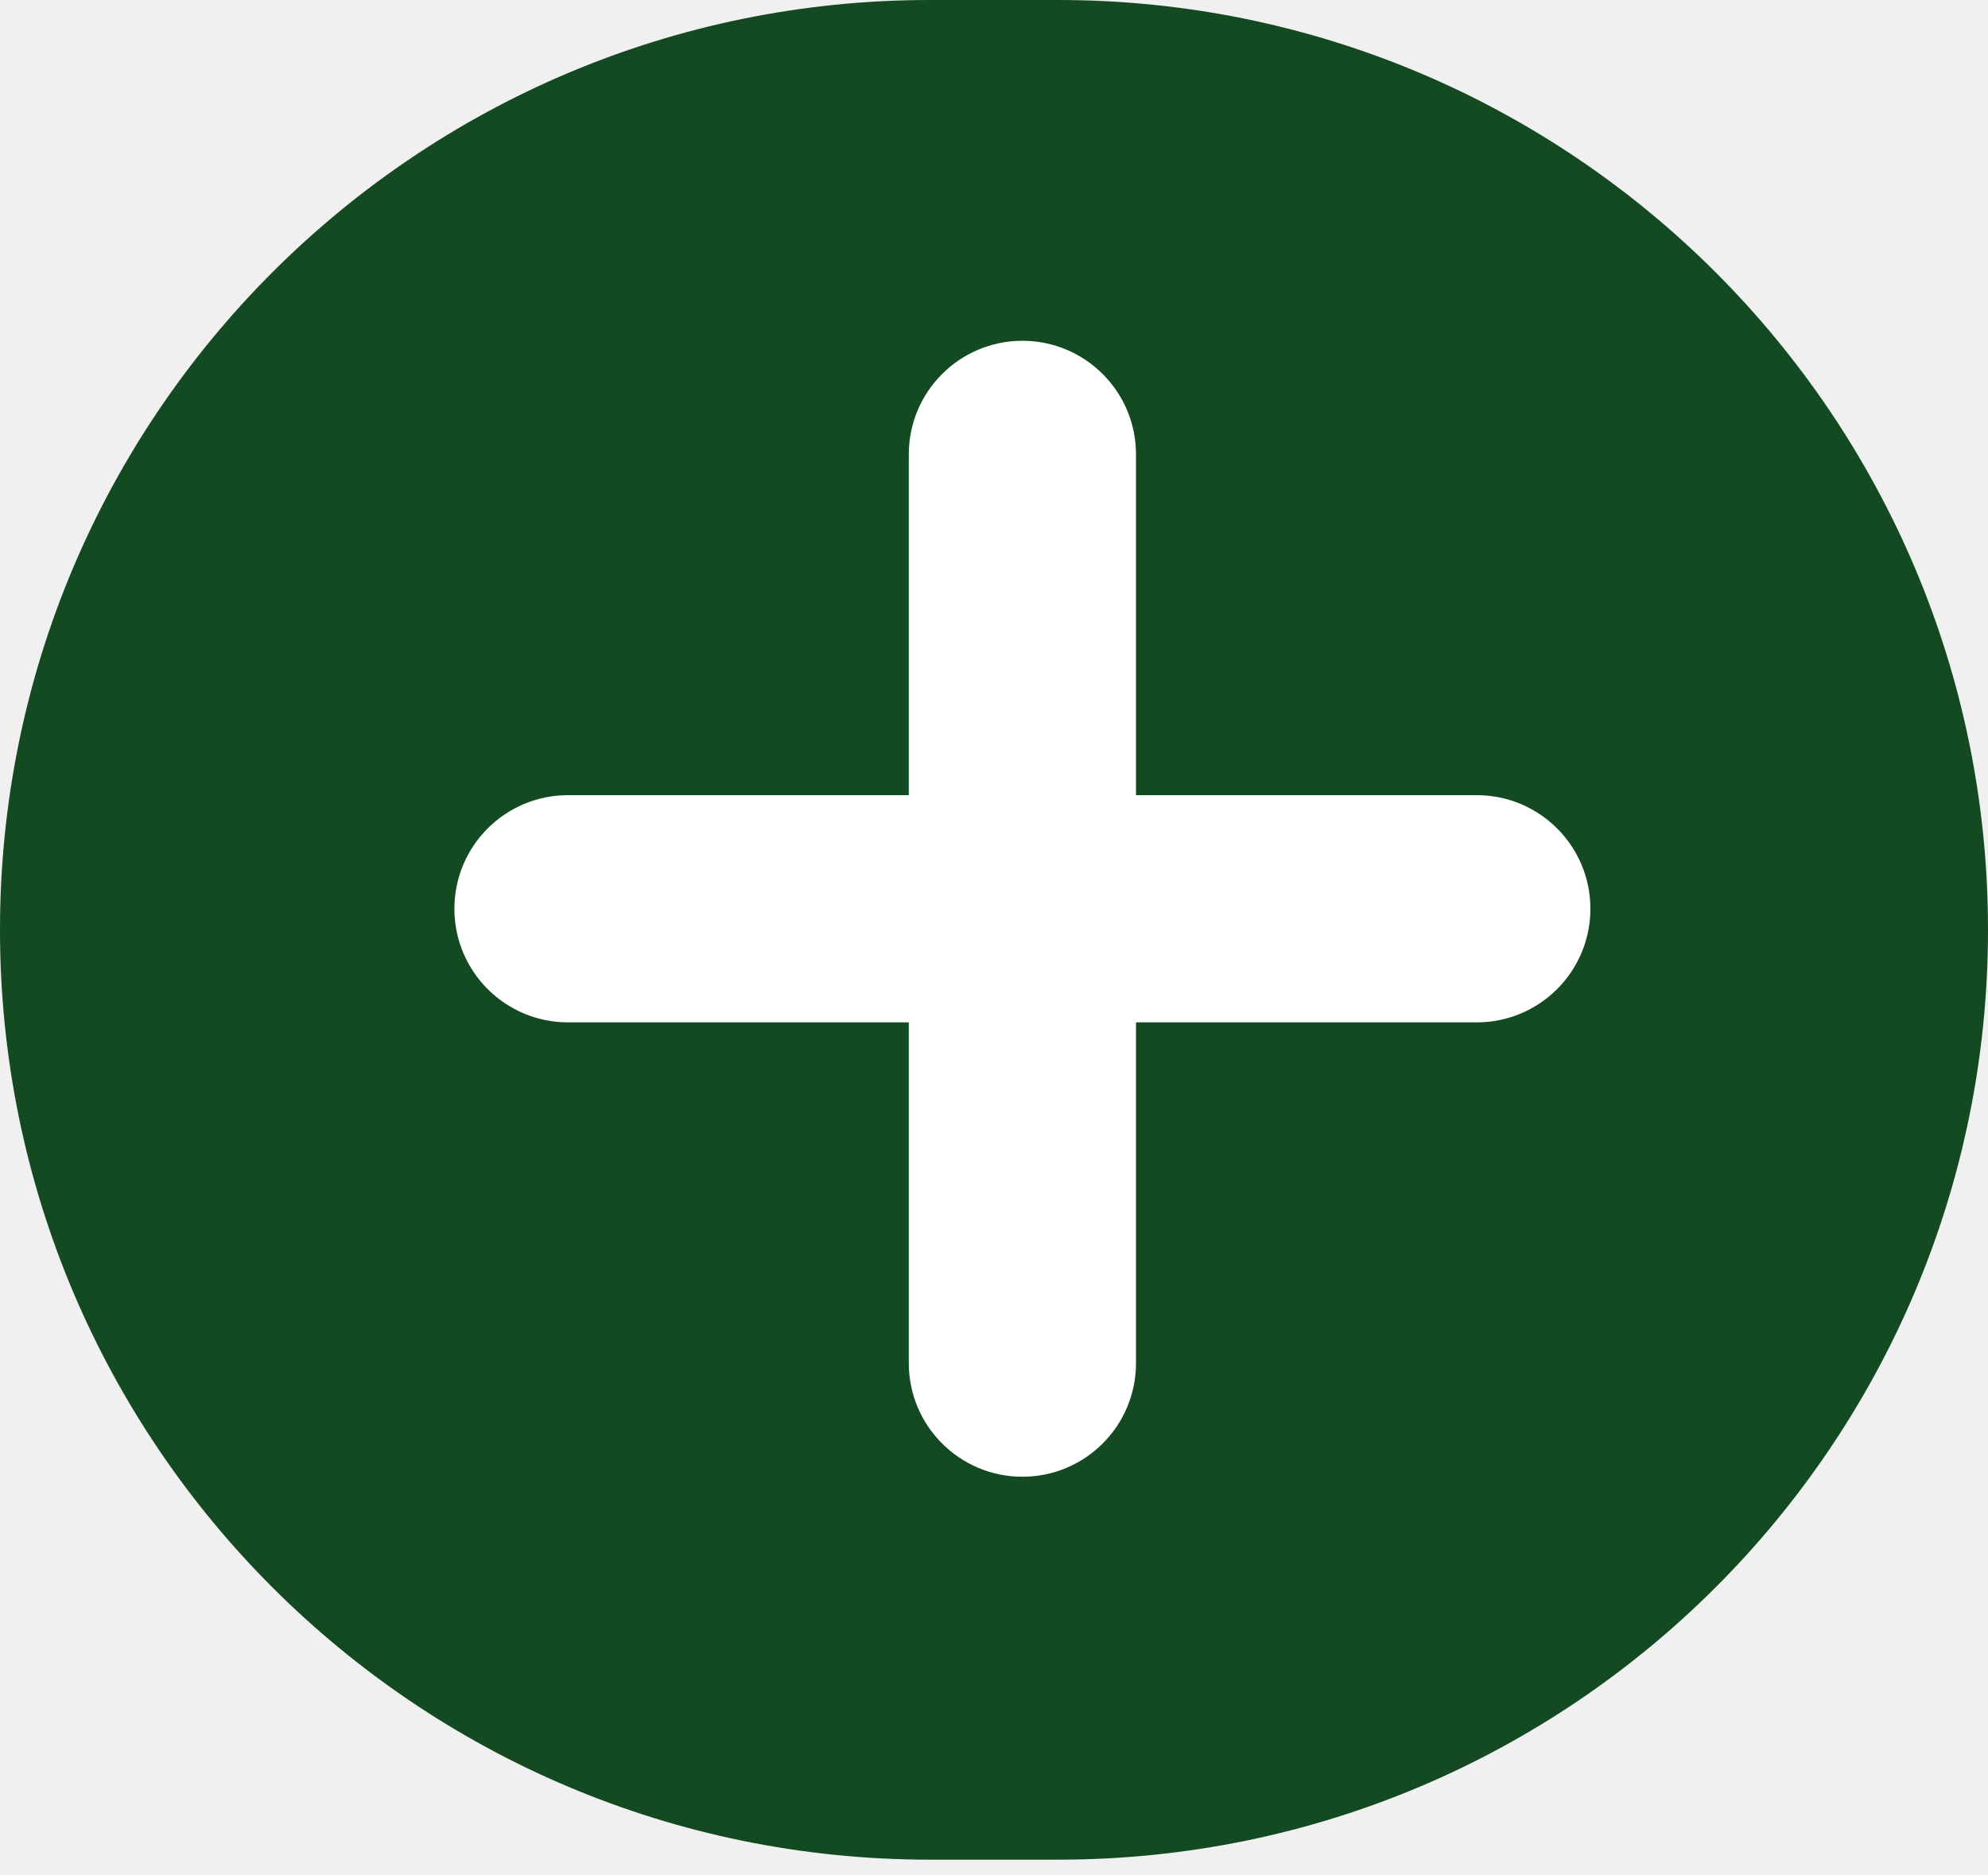
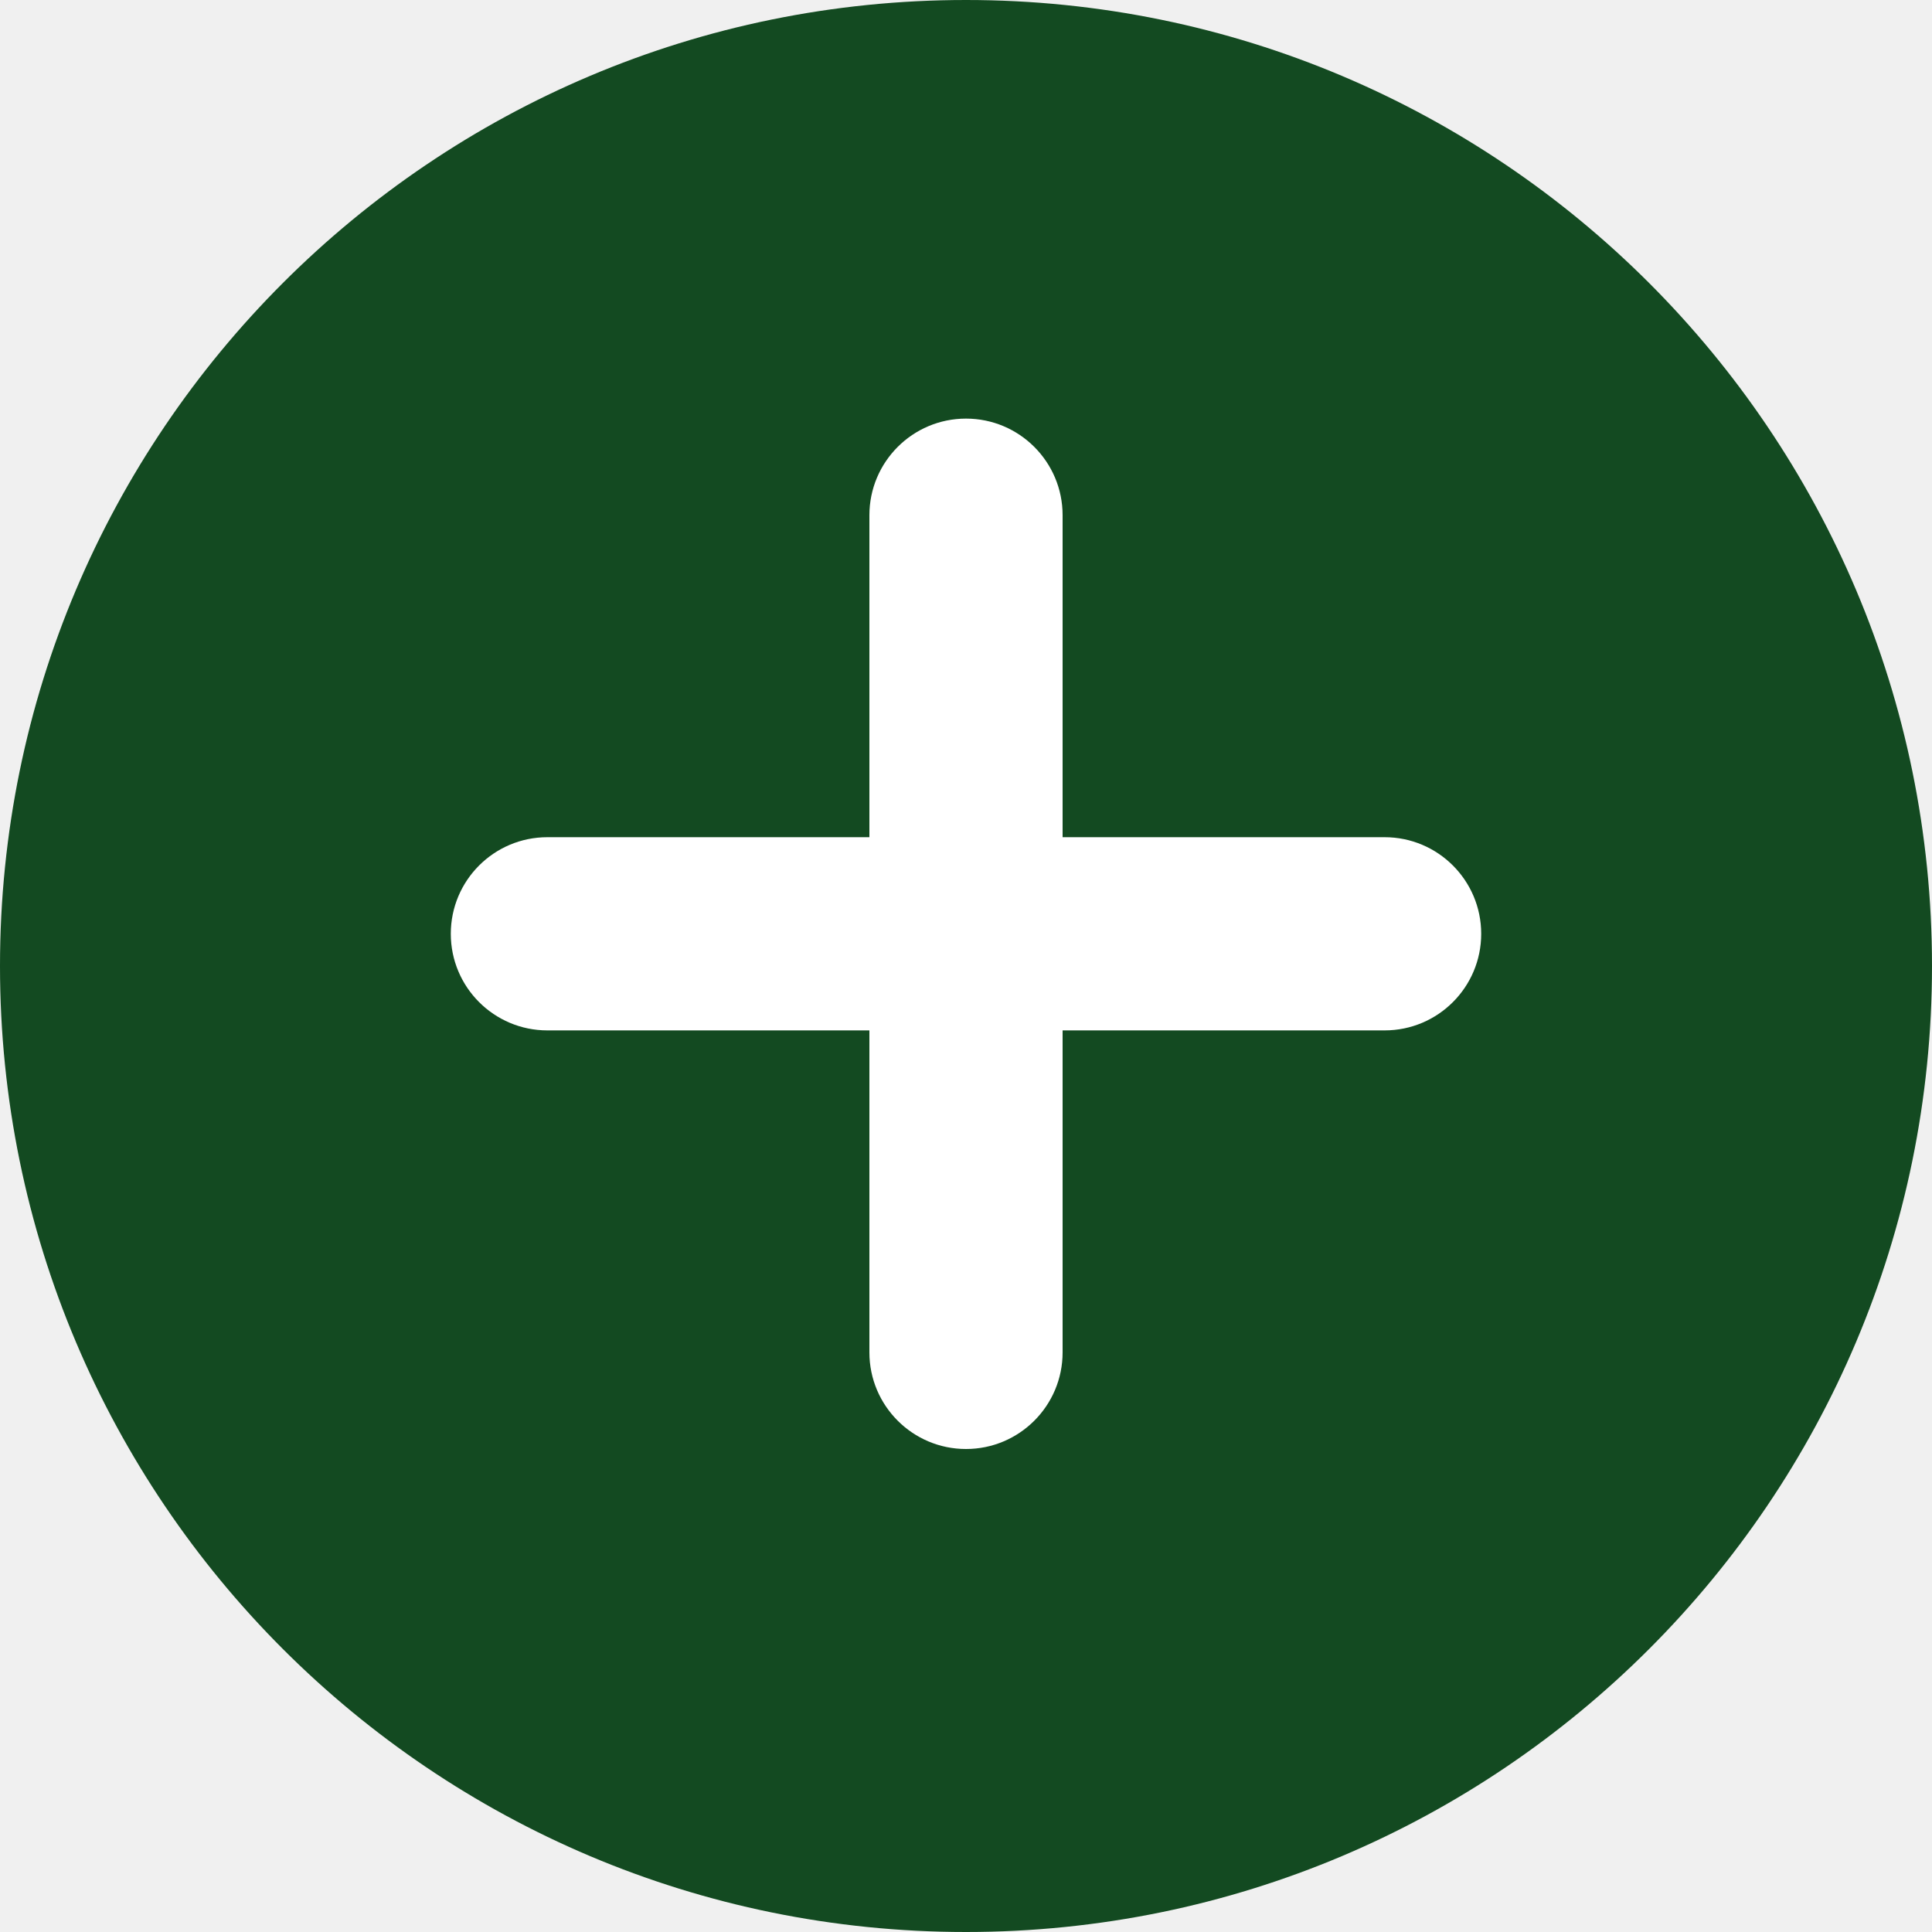
- <svg xmlns="http://www.w3.org/2000/svg" width="35" height="33" viewBox="0 0 35 33" fill="none">
-   <rect width="35" height="32.742" rx="16.371" fill="#134A21" />
-   <rect x="16" y="6" width="4" height="20" rx="2" fill="white" />
-   <rect x="8" y="18" width="4" height="20" rx="2" transform="rotate(-90 8 18)" fill="white" />
+ <svg xmlns="http://www.w3.org/2000/svg" width="30" height="30" viewBox="0 0 30 30" fill="none">
+   <rect width="30" height="30" rx="15" fill="#134A21" />
+   <path d="M13.5 8C13.5 7.172 14.172 6.5 15 6.5V6.5C15.828 6.5 16.5 7.172 16.5 8V21C16.5 21.828 15.828 22.5 15 22.5V22.5C14.172 22.5 13.5 21.828 13.5 21V8Z" fill="white" />
+   <rect x="7" y="16" width="3" height="16" rx="1.5" transform="rotate(-90 7 16)" fill="white" />
</svg>
